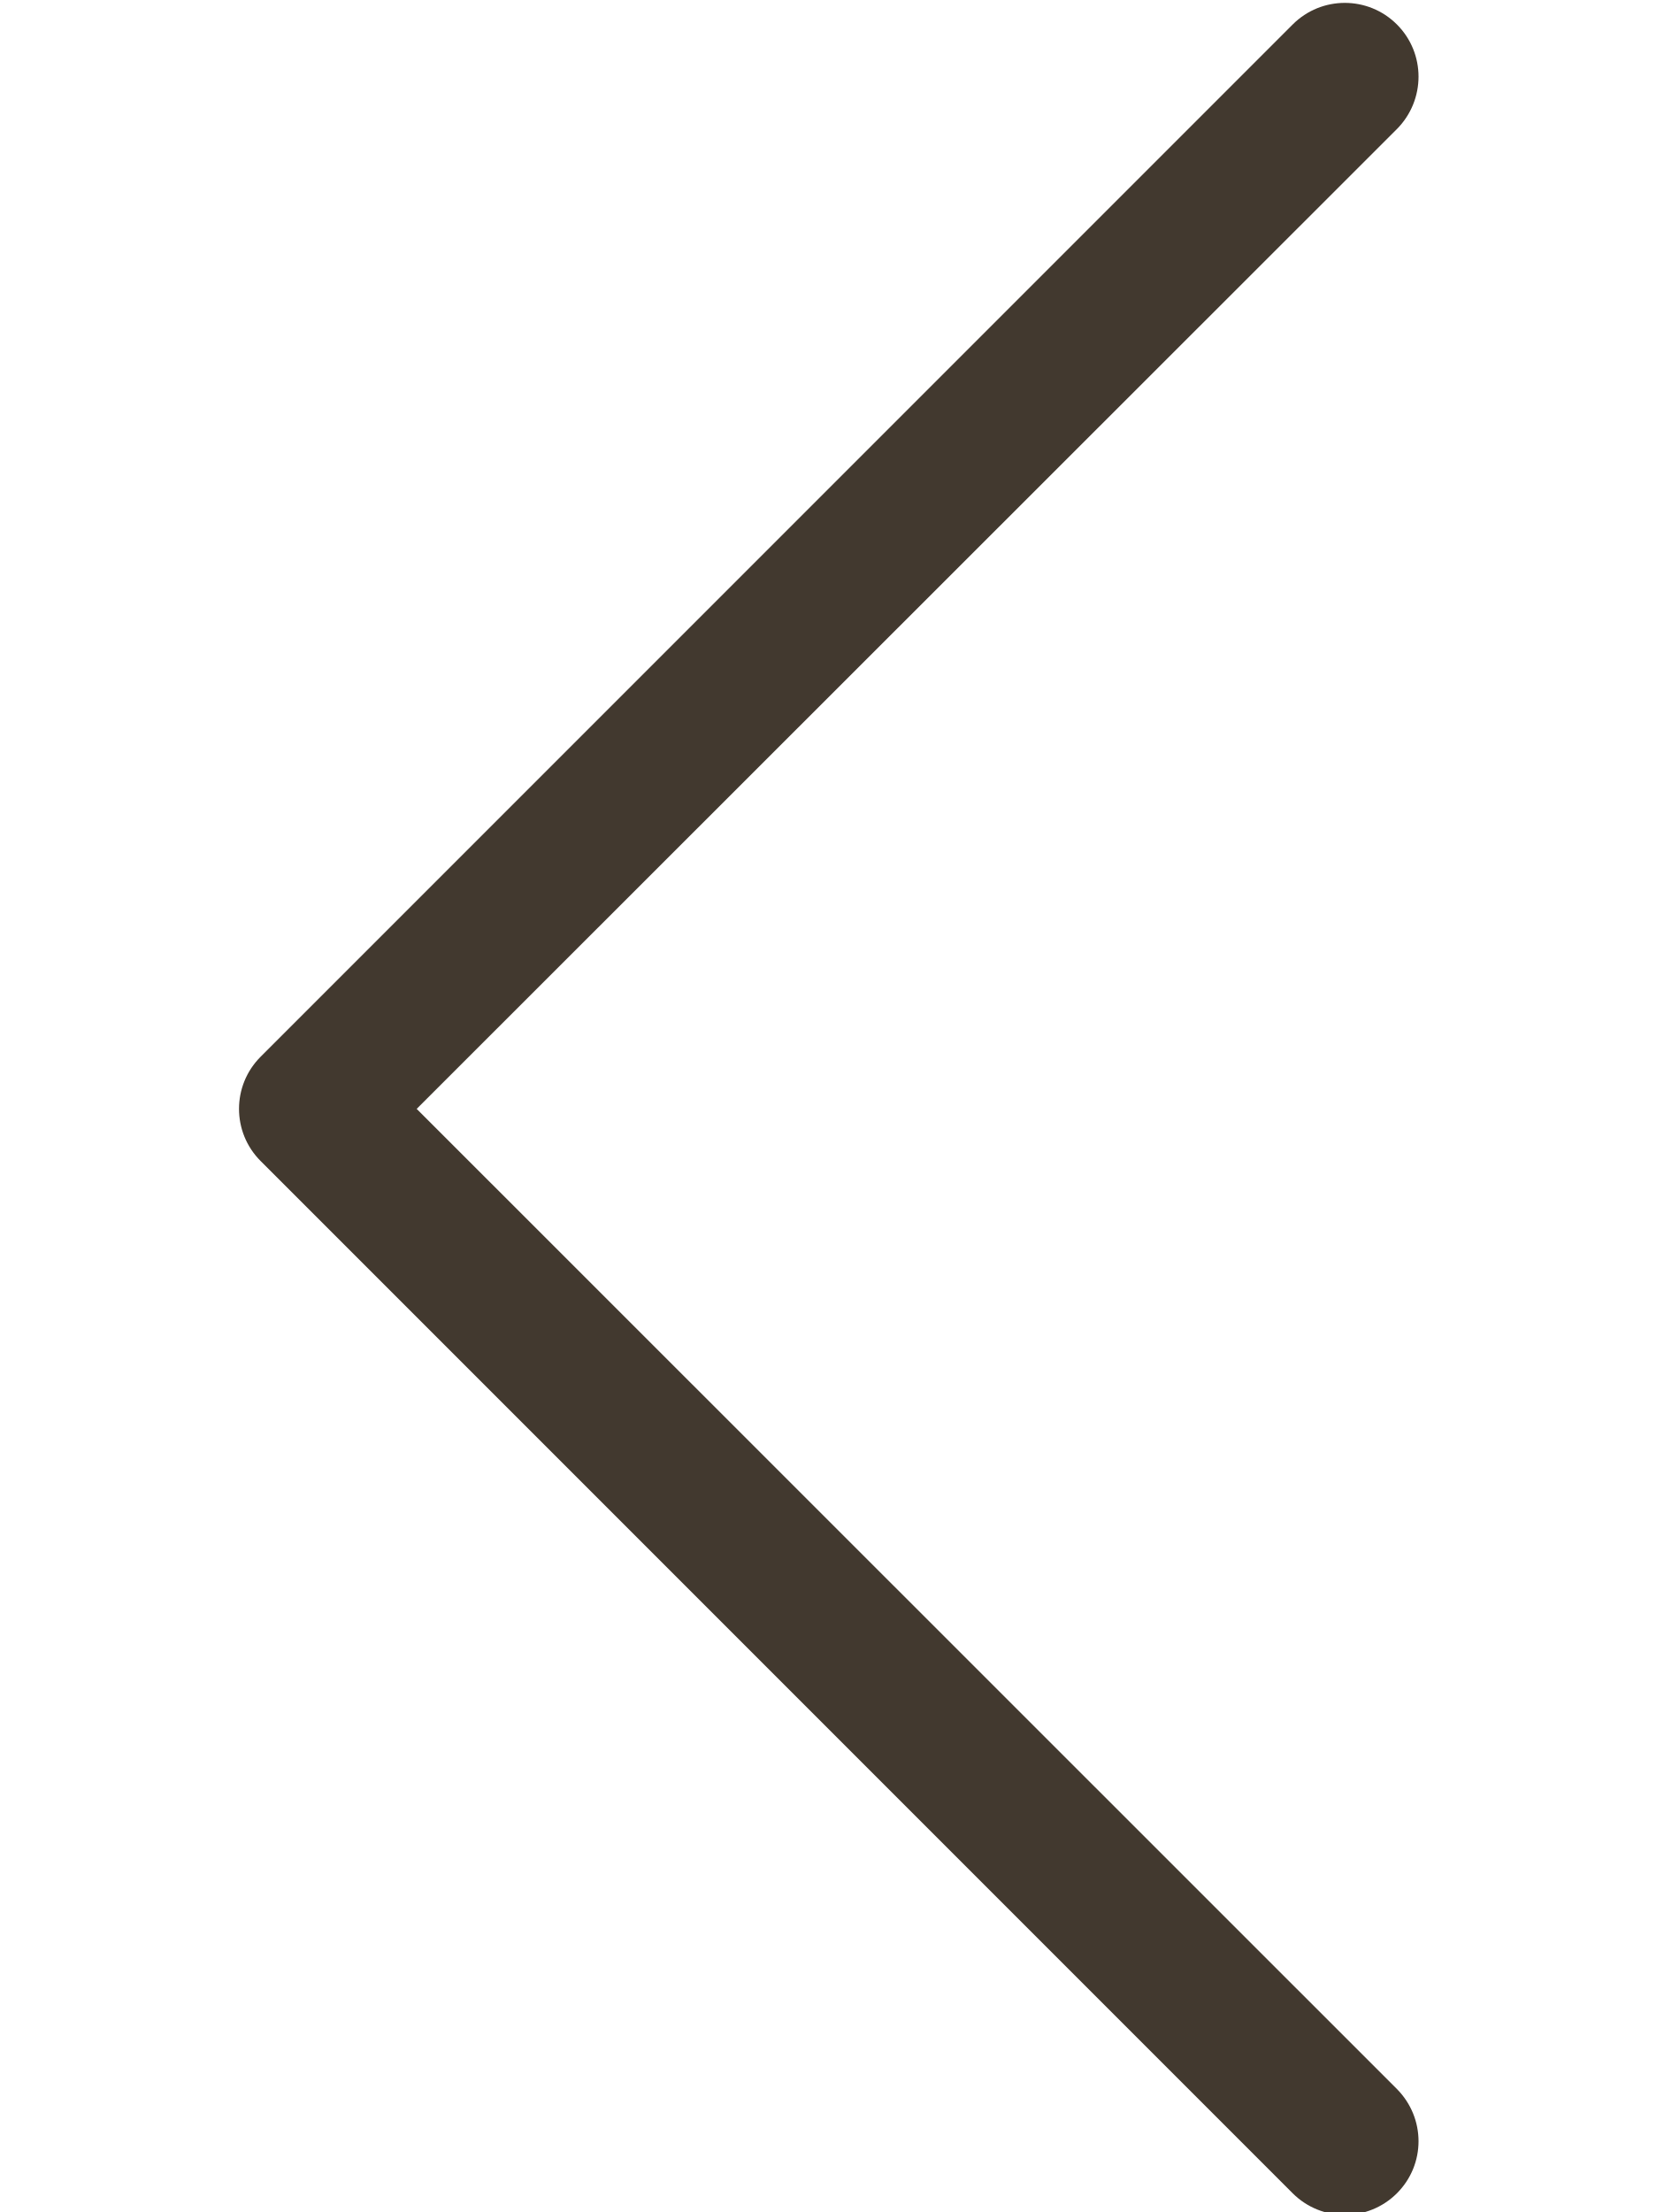
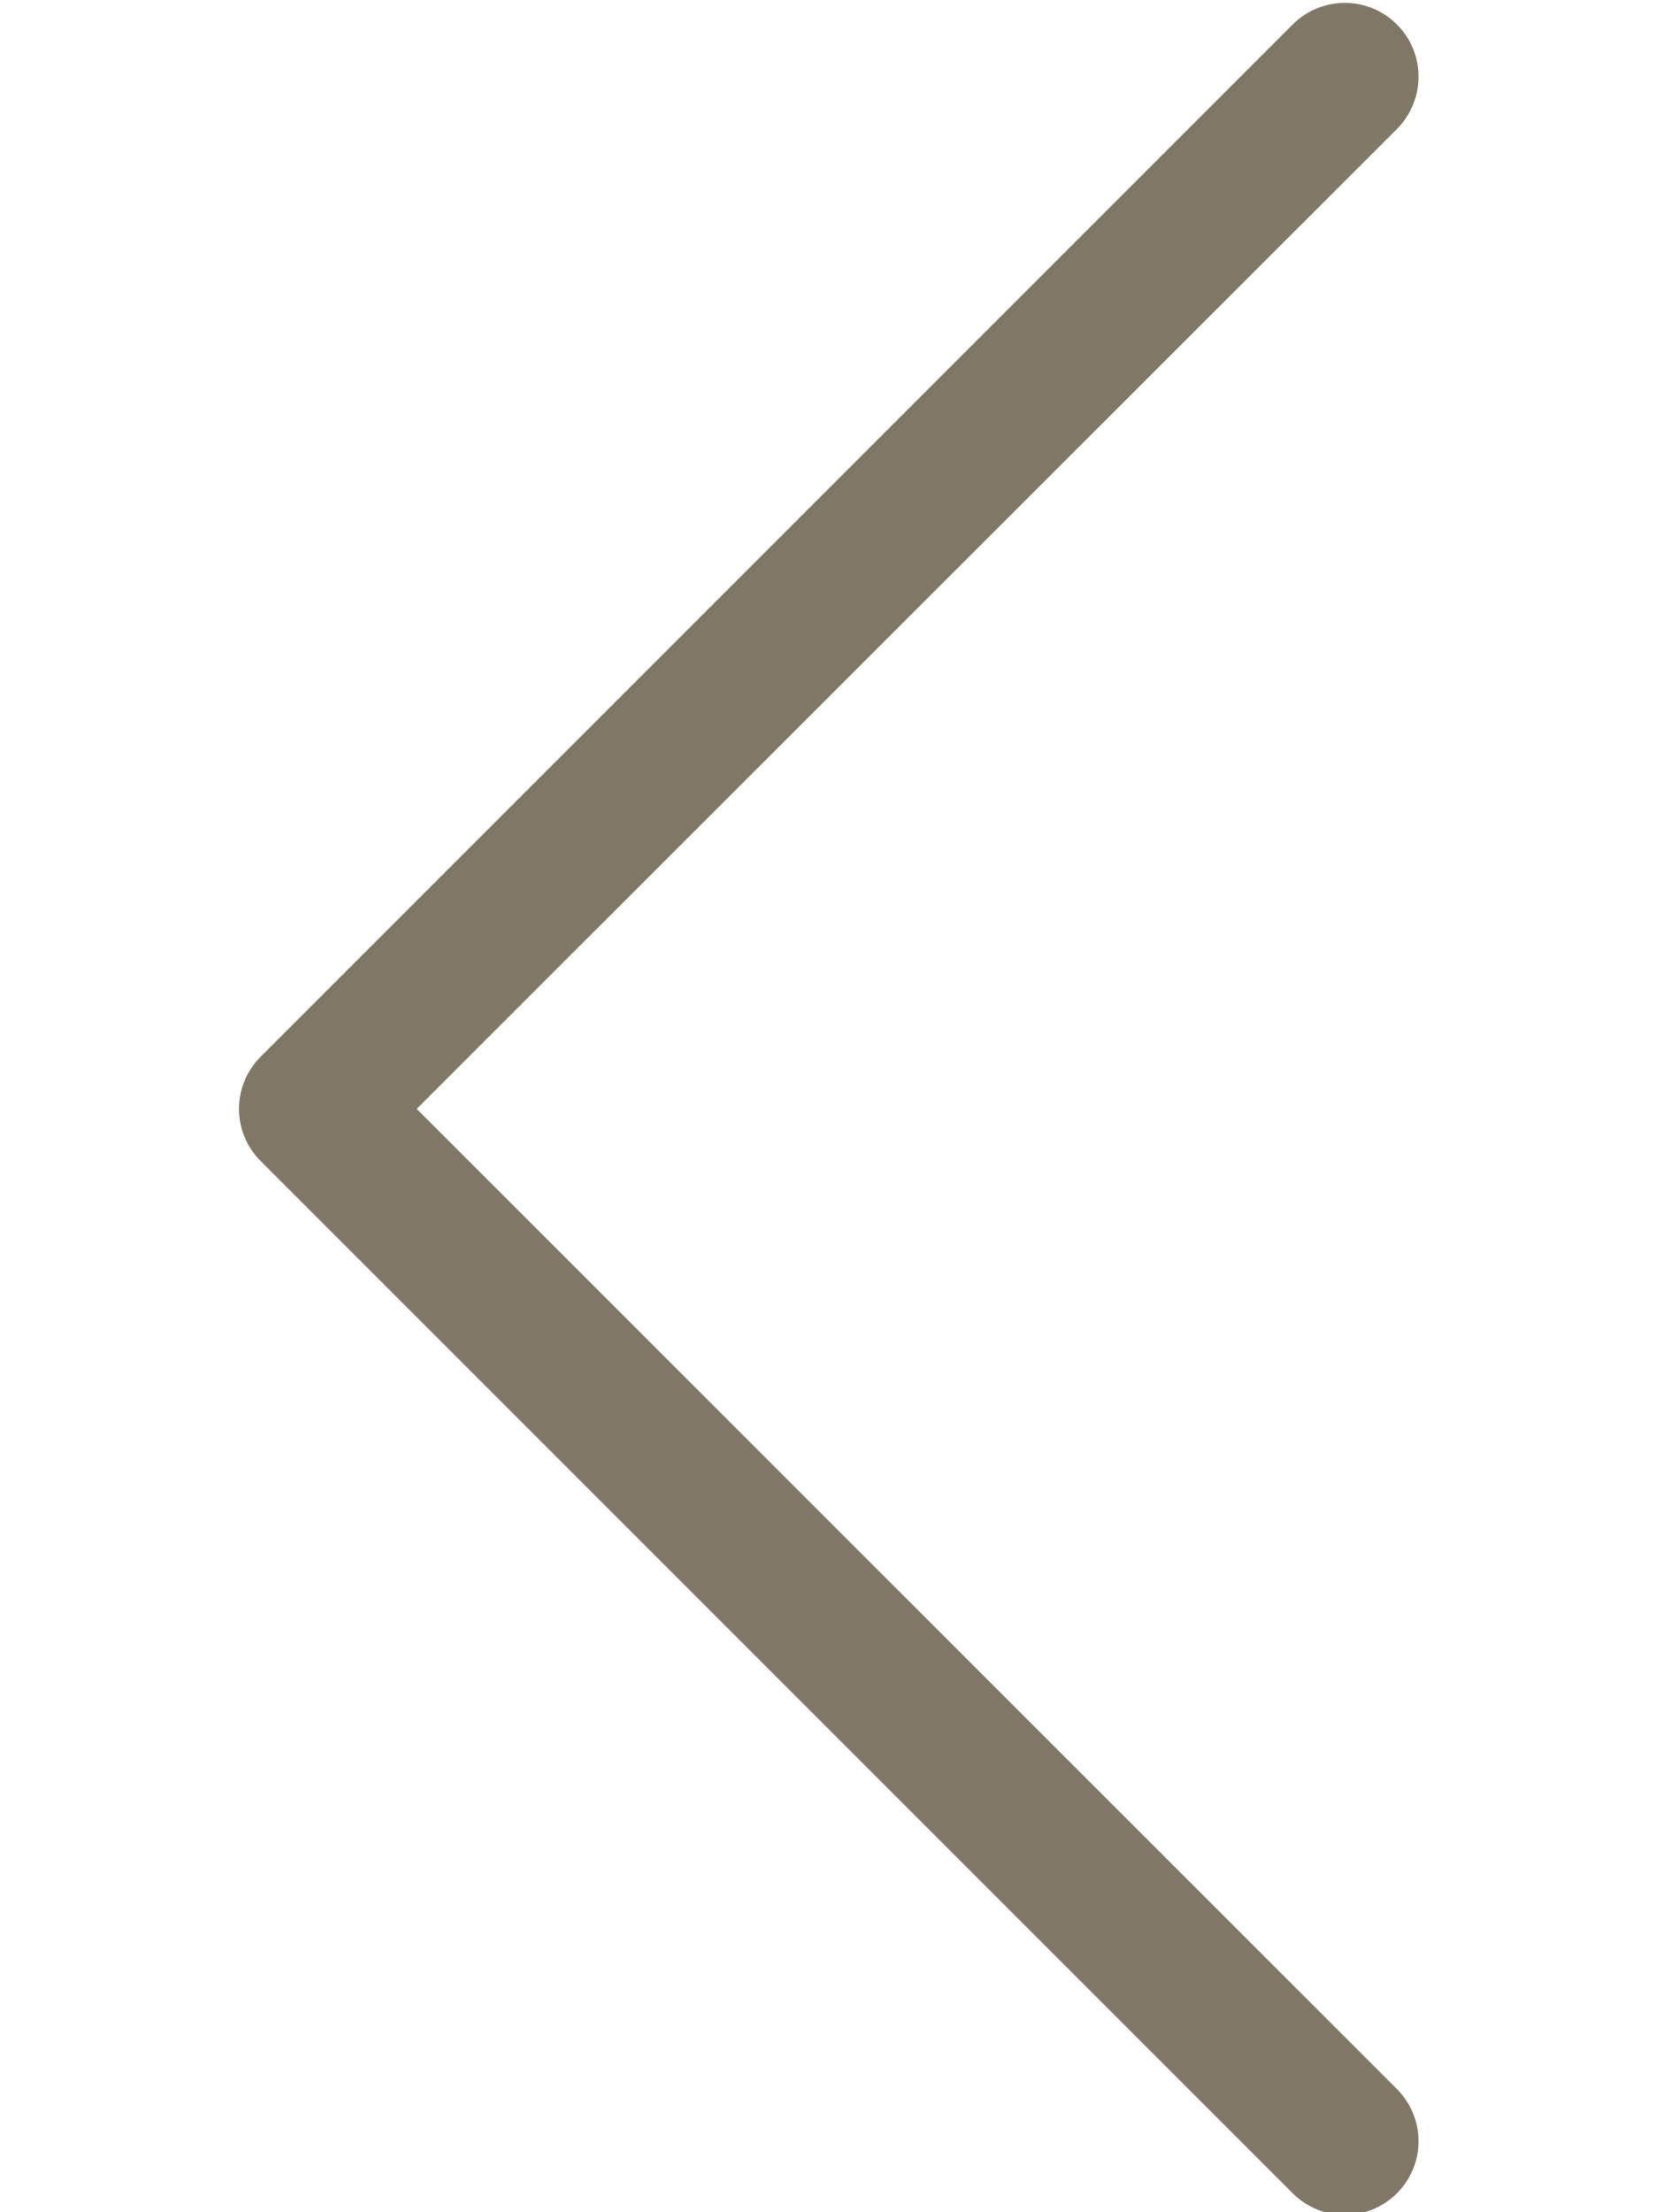
<svg xmlns="http://www.w3.org/2000/svg" version="1.1" id="Layer_1" x="0px" y="0px" viewBox="0 0 577.8 768" style="enable-background:new 0 0 577.8 768;" xml:space="preserve">
  <style type="text/css">
- 	.st0{fill:#42392F;}
+ 	.st0{fill:#807766;}
</style>
  <g>
    <path class="st0" d="M90.5,366.9c-10,10-10,26.2,0,36.2l358.4,358.4c5,5,11.6,7.5,18.1,7.5s13.1-2.5,18.1-7.5c10-10,10-26.1,0-36.2   L144.7,385L485.1,44.8c10-10.1,10-26.3,0-36.3s-26.2-10-36.2,0L90.5,366.9L90.5,366.9z" />
  </g>
</svg>
